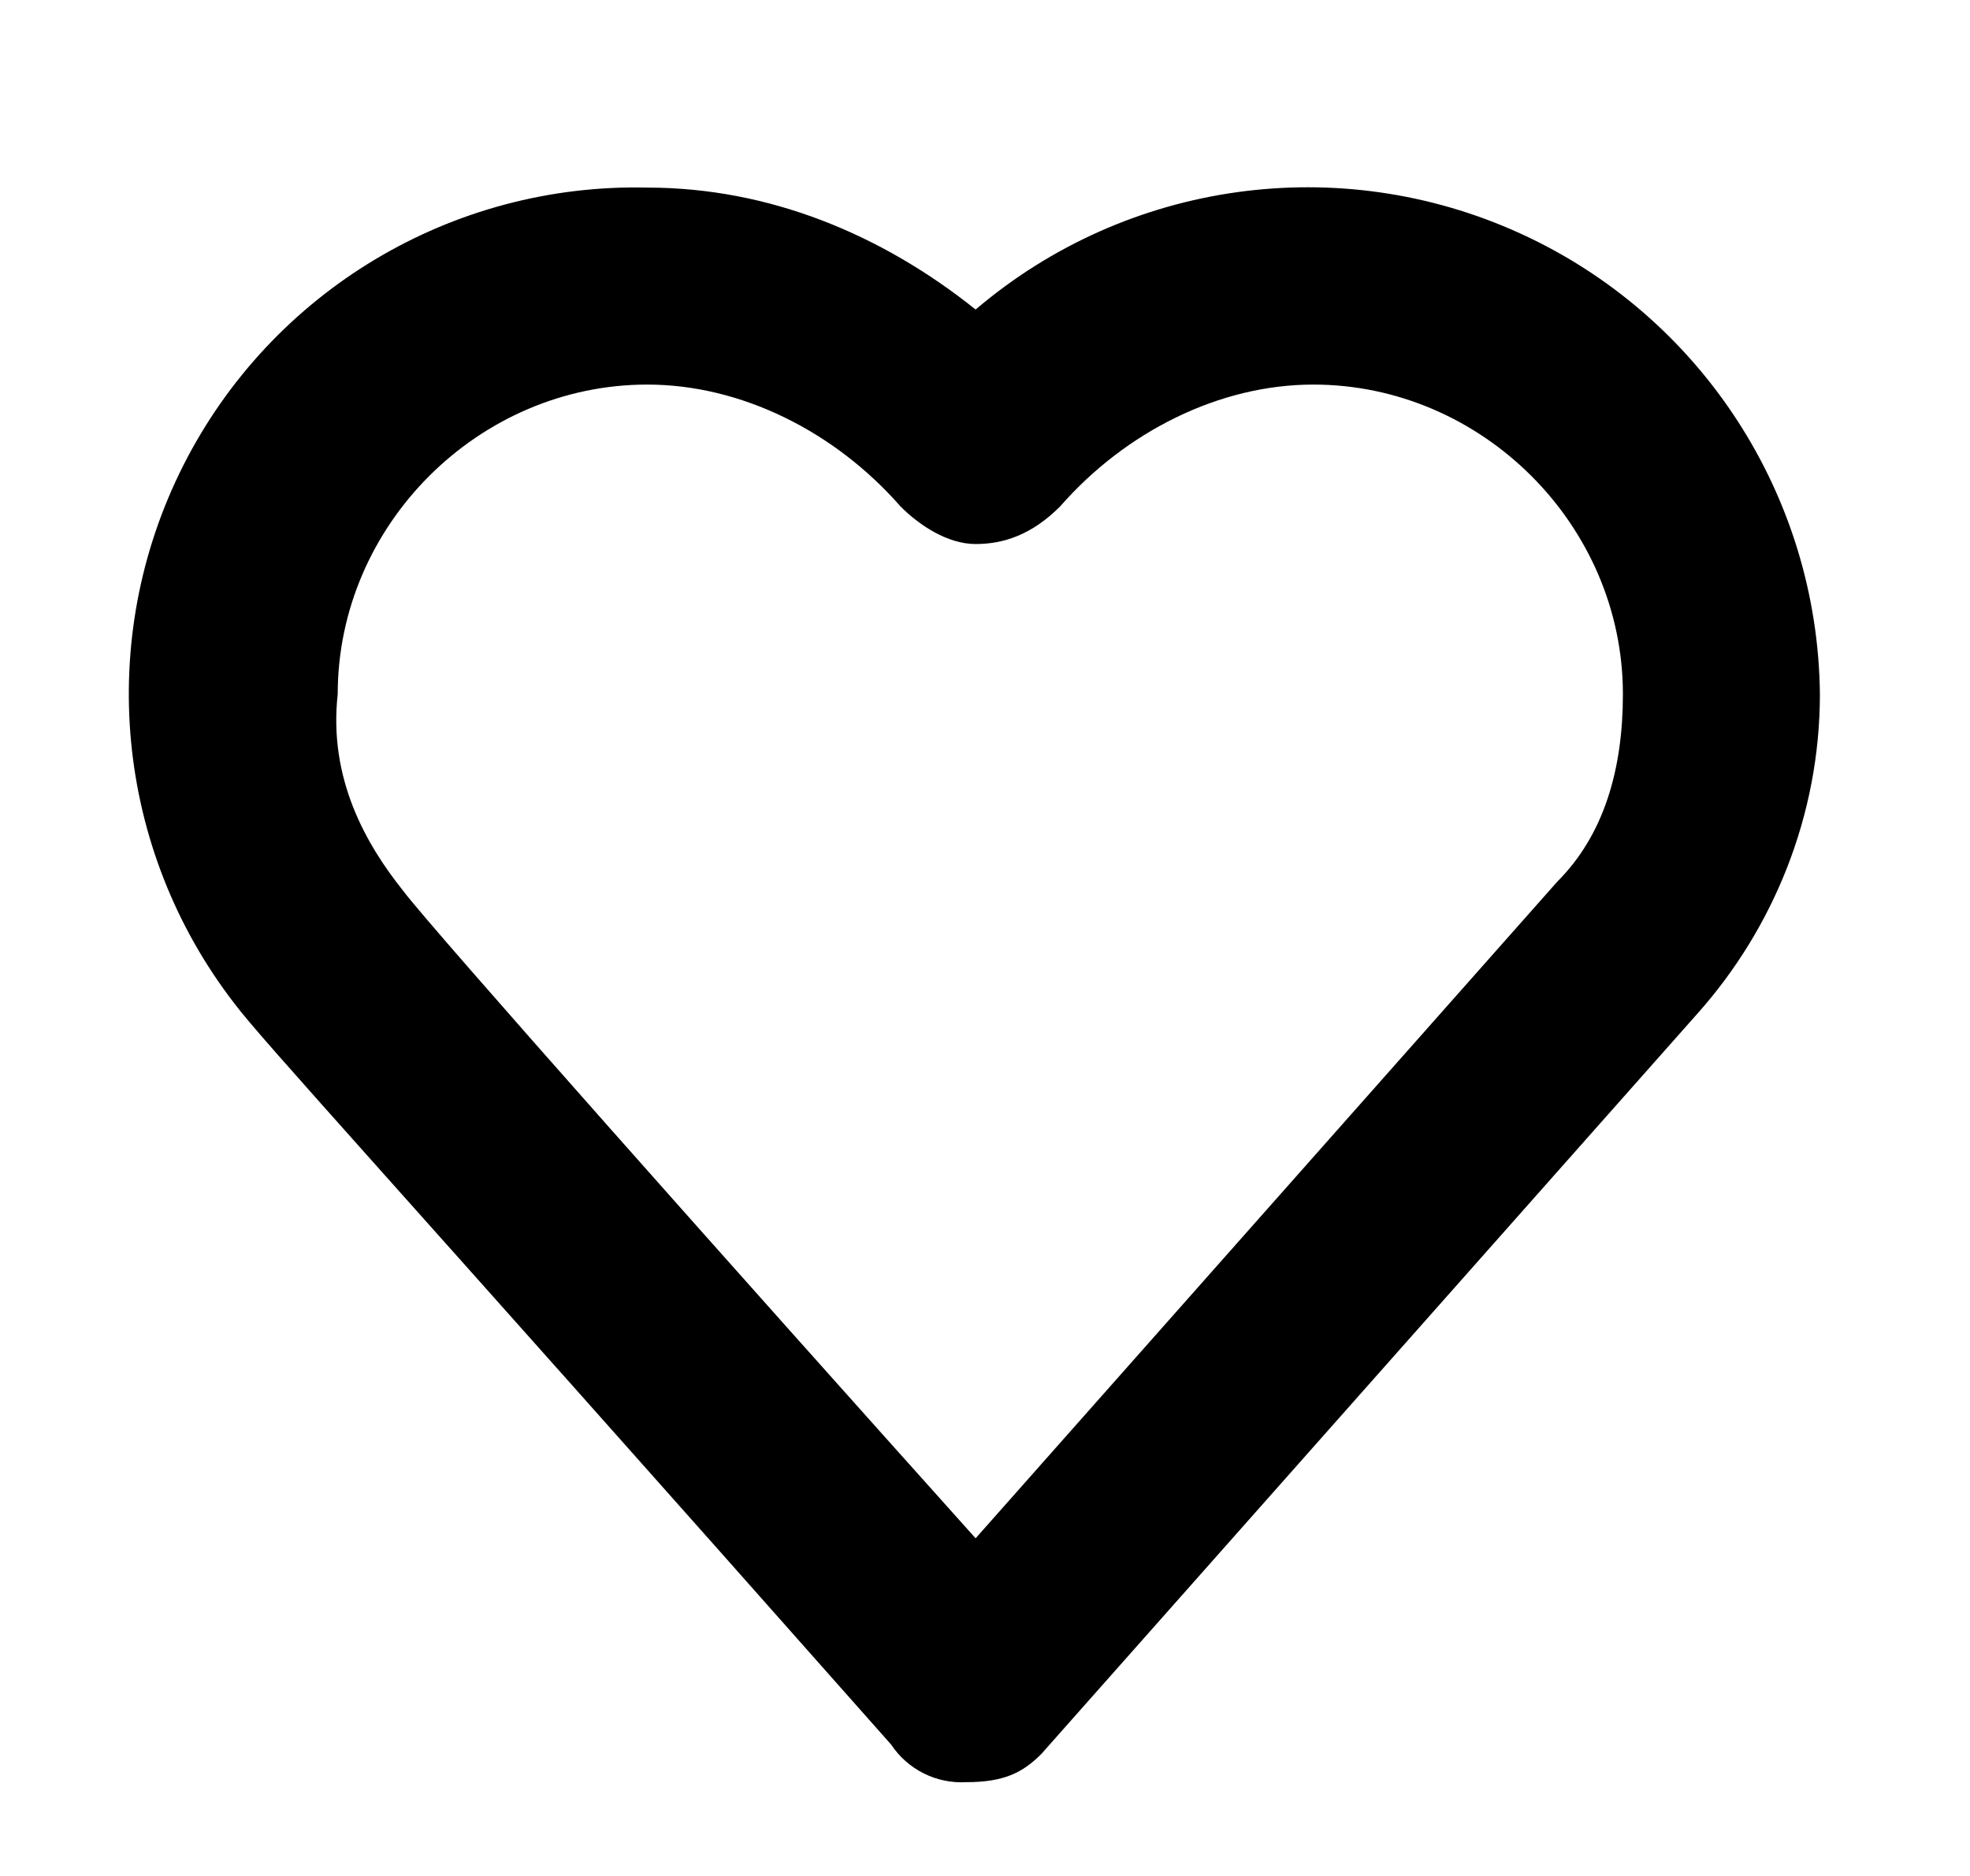
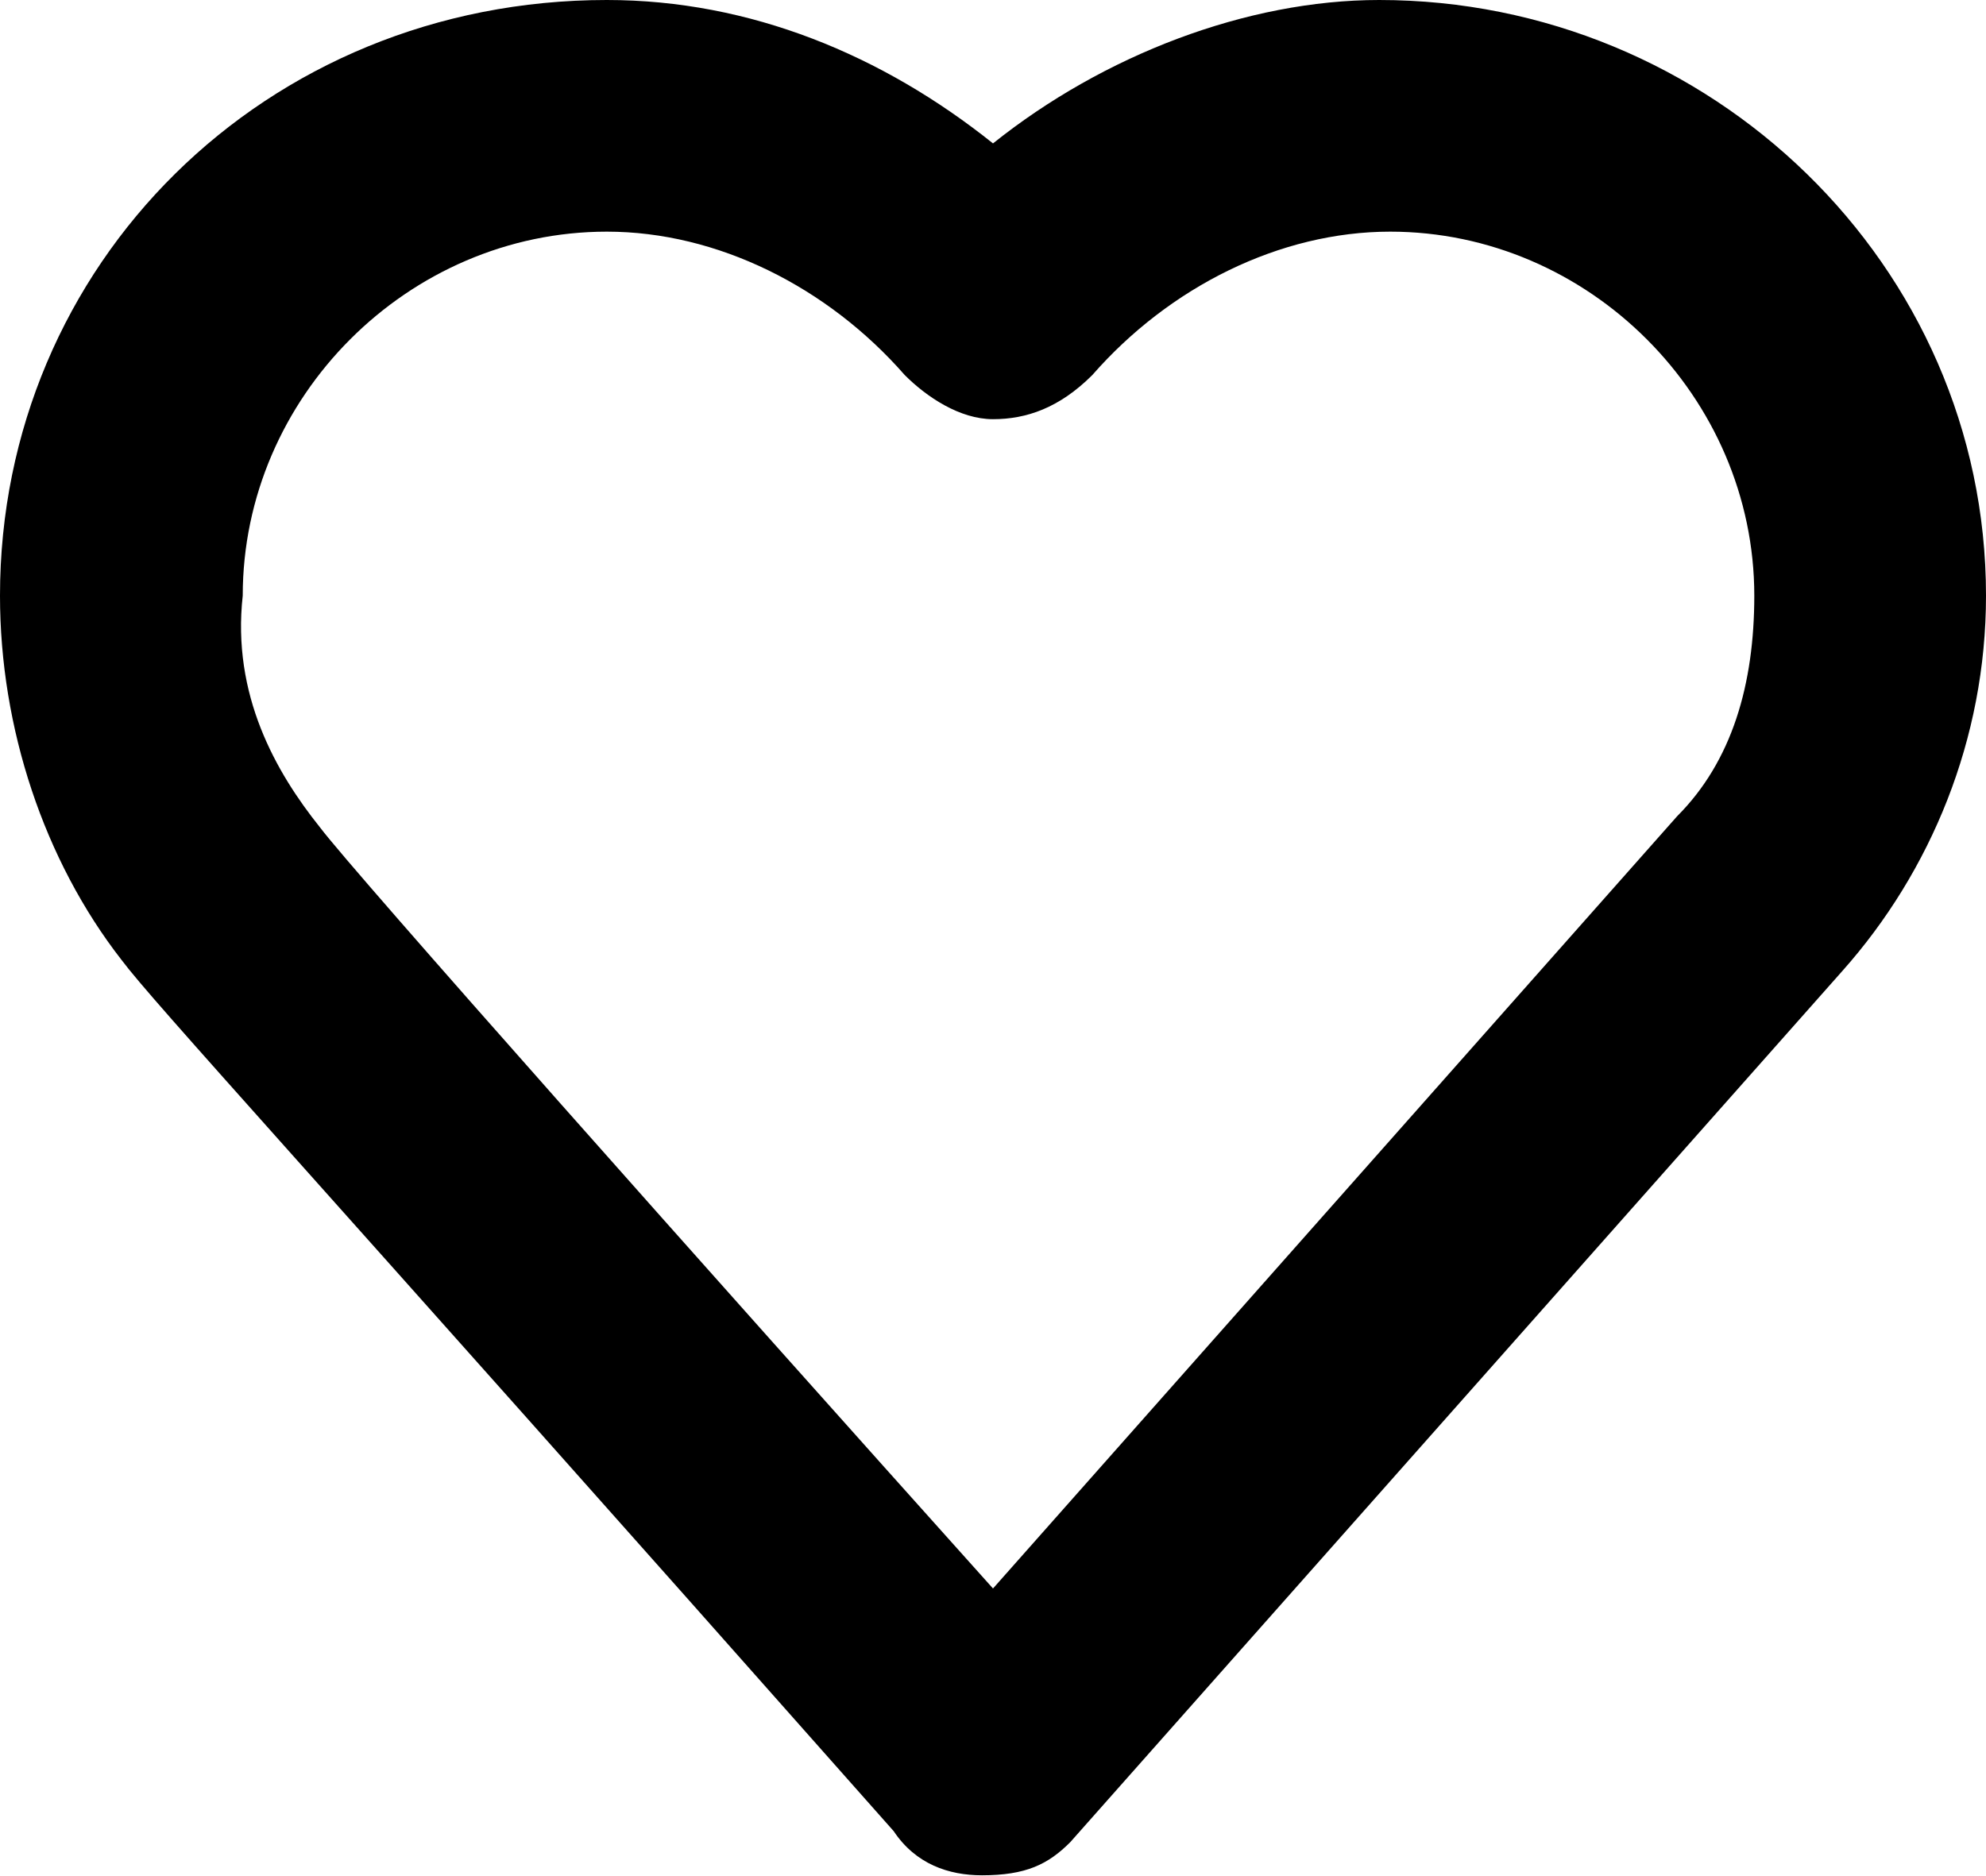
- <svg xmlns="http://www.w3.org/2000/svg" width="21" height="20" fill="none">
-   <path fill="#000" d="M10.3 19a.9.9 0 0 1-.8-.4c-5.4-6.1-6.7-7.5-7-7.9A5.4 5.4 0 0 1 6.9 2c1.3 0 2.5.5 3.5 1.3a5.46 5.46 0 0 1 9 4.1c0 1.3-.5 2.5-1.3 3.4l-7 7.9c-.2.2-.4.3-.8.3Zm-6-9.5c.3.4 3.5 4 6.1 6.9l6.2-7c.5-.5.7-1.2.7-2 0-1.8-1.5-3.3-3.3-3.3-1 0-2 .5-2.7 1.3-.3.3-.6.4-.9.4-.3 0-.6-.2-.8-.4-.7-.8-1.7-1.3-2.7-1.3-1.8 0-3.3 1.5-3.3 3.3-.1.9.3 1.6.7 2.1-.1 0-.1 0 0 0Z" />
+ <svg xmlns="http://www.w3.org/2000/svg" width="18" height="17" fill="none">
+   <path fill="#000" d="M8.9 17c-.3 0-.6-.1-.8-.4-5.4-6.1-6.7-7.5-7-7.9C.4 7.8 0 6.6 0 5.4 0 2.4 2.4 0 5.5 0 6.8 0 8 .5 9 1.3 10 .5 11.3 0 12.5 0c3 0 5.5 2.4 5.5 5.4 0 1.3-.5 2.5-1.3 3.4l-7 7.9c-.2.2-.4.3-.8.3Zm-6-9.5c.3.4 3.5 4 6.1 6.9l6.2-7c.5-.5.7-1.2.7-2 0-1.8-1.5-3.3-3.3-3.3-1 0-2 .5-2.7 1.3-.3.3-.6.4-.9.4-.3 0-.6-.2-.8-.4-.7-.8-1.7-1.3-2.7-1.3-1.8 0-3.3 1.5-3.3 3.3-.1.9.3 1.6.7 2.1-.1 0-.1 0 0 0Z" />
</svg>
